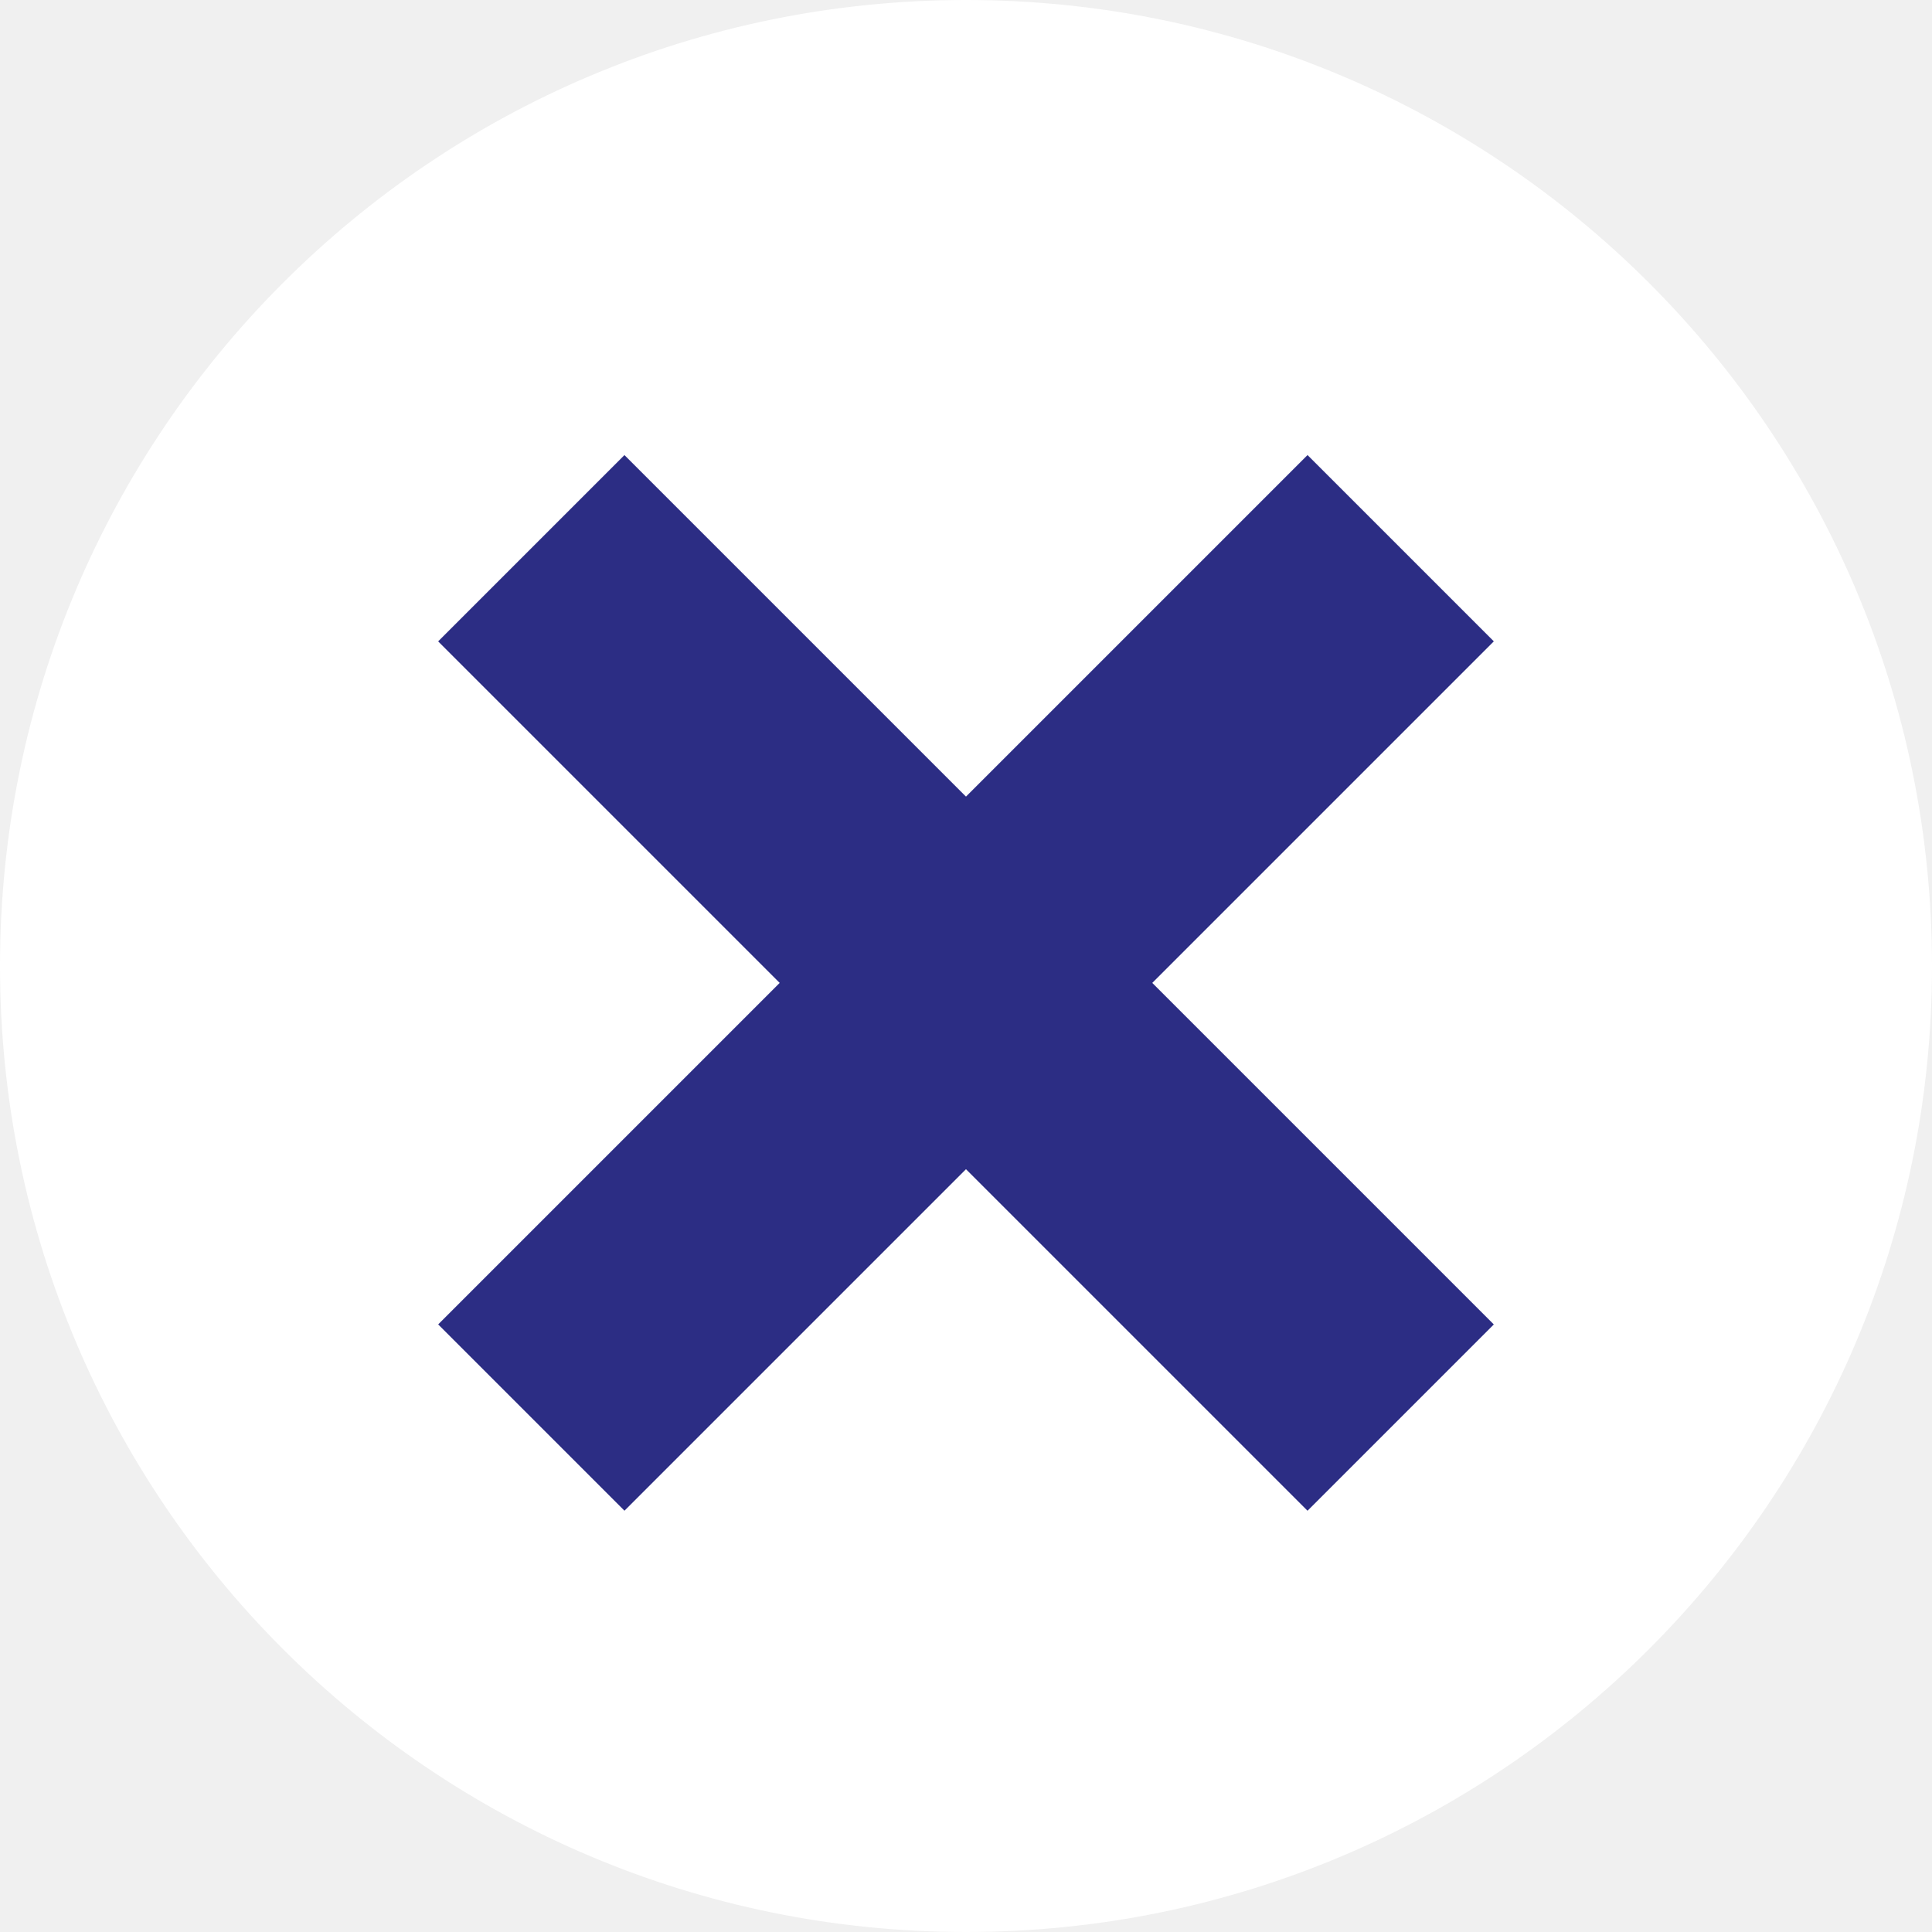
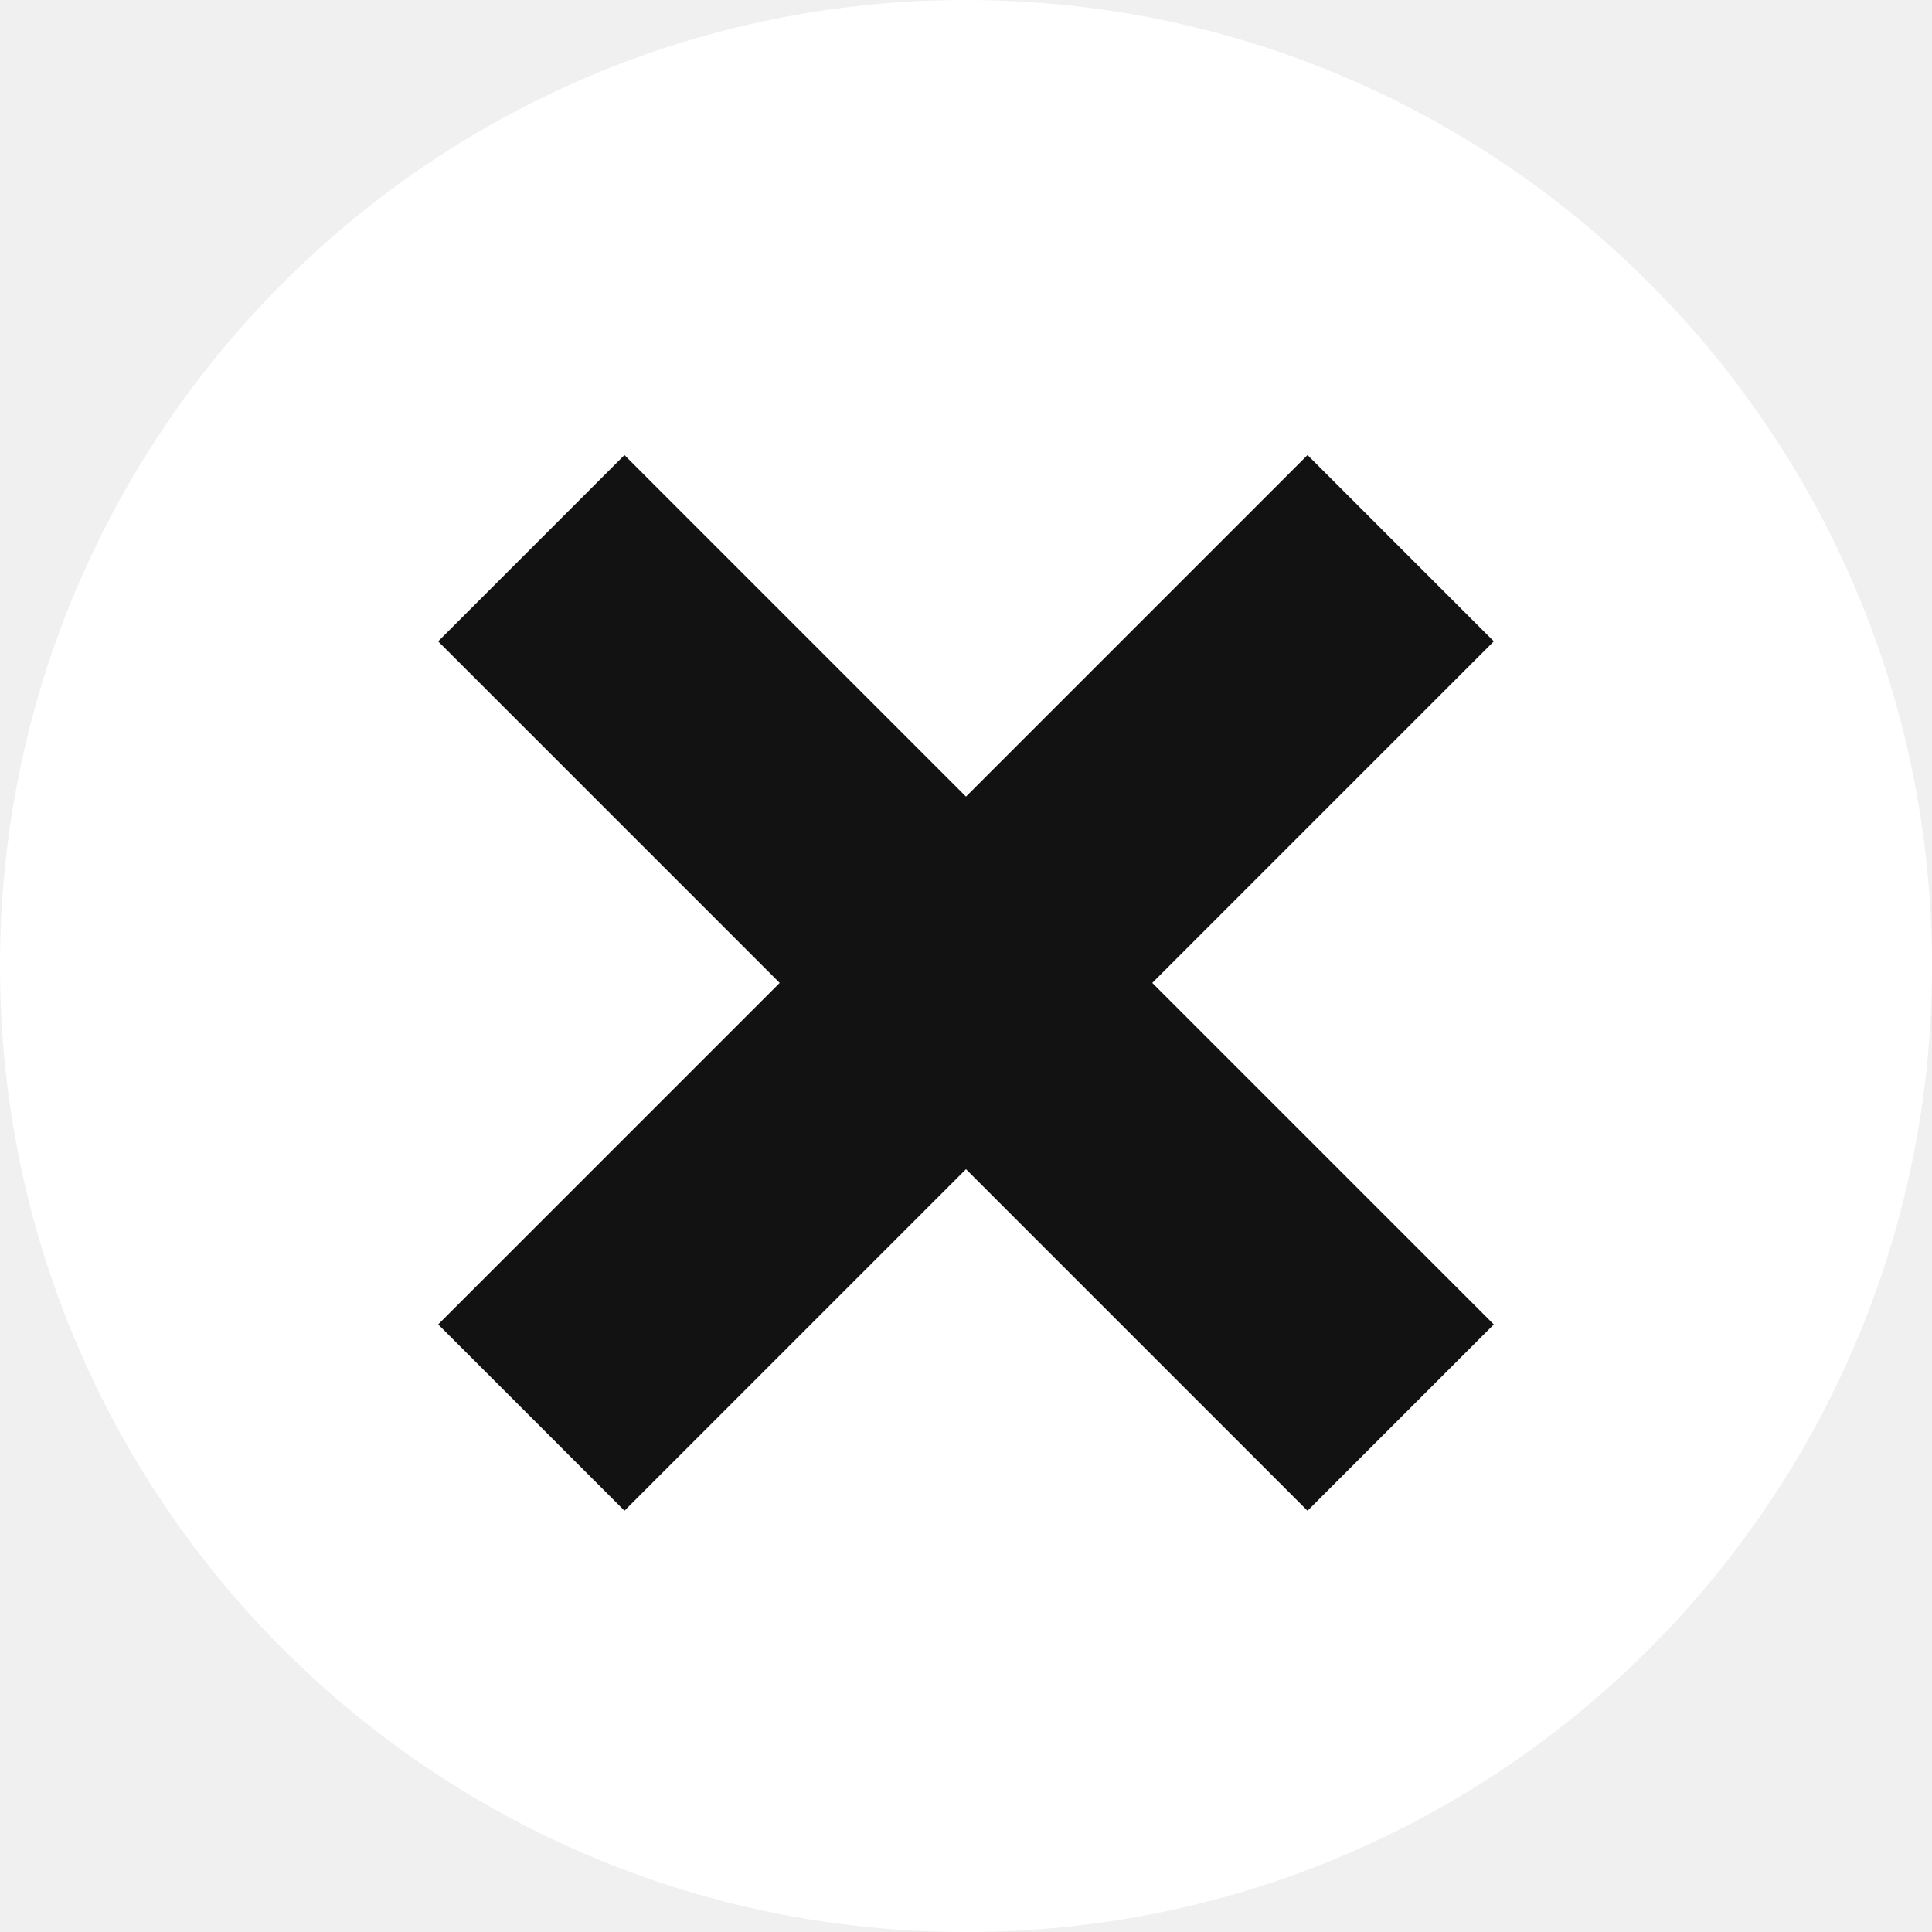
<svg xmlns="http://www.w3.org/2000/svg" width="44" height="44" viewBox="0 0 44 44" fill="none">
  <circle cx="22" cy="22" r="22" fill="white" />
-   <rect x="29.778" y="11.071" width="5" height="27" transform="rotate(45 29.7783 11.0711)" fill="#2C2D84" stroke="#2C2D84" />
-   <rect x="33.314" y="30.163" width="5" height="27" transform="rotate(135 33.3136 30.163)" fill="#2C2D84" stroke="#2C2D84" />
+   <rect x="29.778" y="11.071" width="5" height="27" transform="rotate(45 29.7783 11.0711)" fill="#121212" stroke="#121212" />
+   <rect x="33.314" y="30.163" width="5" height="27" transform="rotate(135 33.3136 30.163)" fill="#121212" stroke="#121212" />
</svg>
